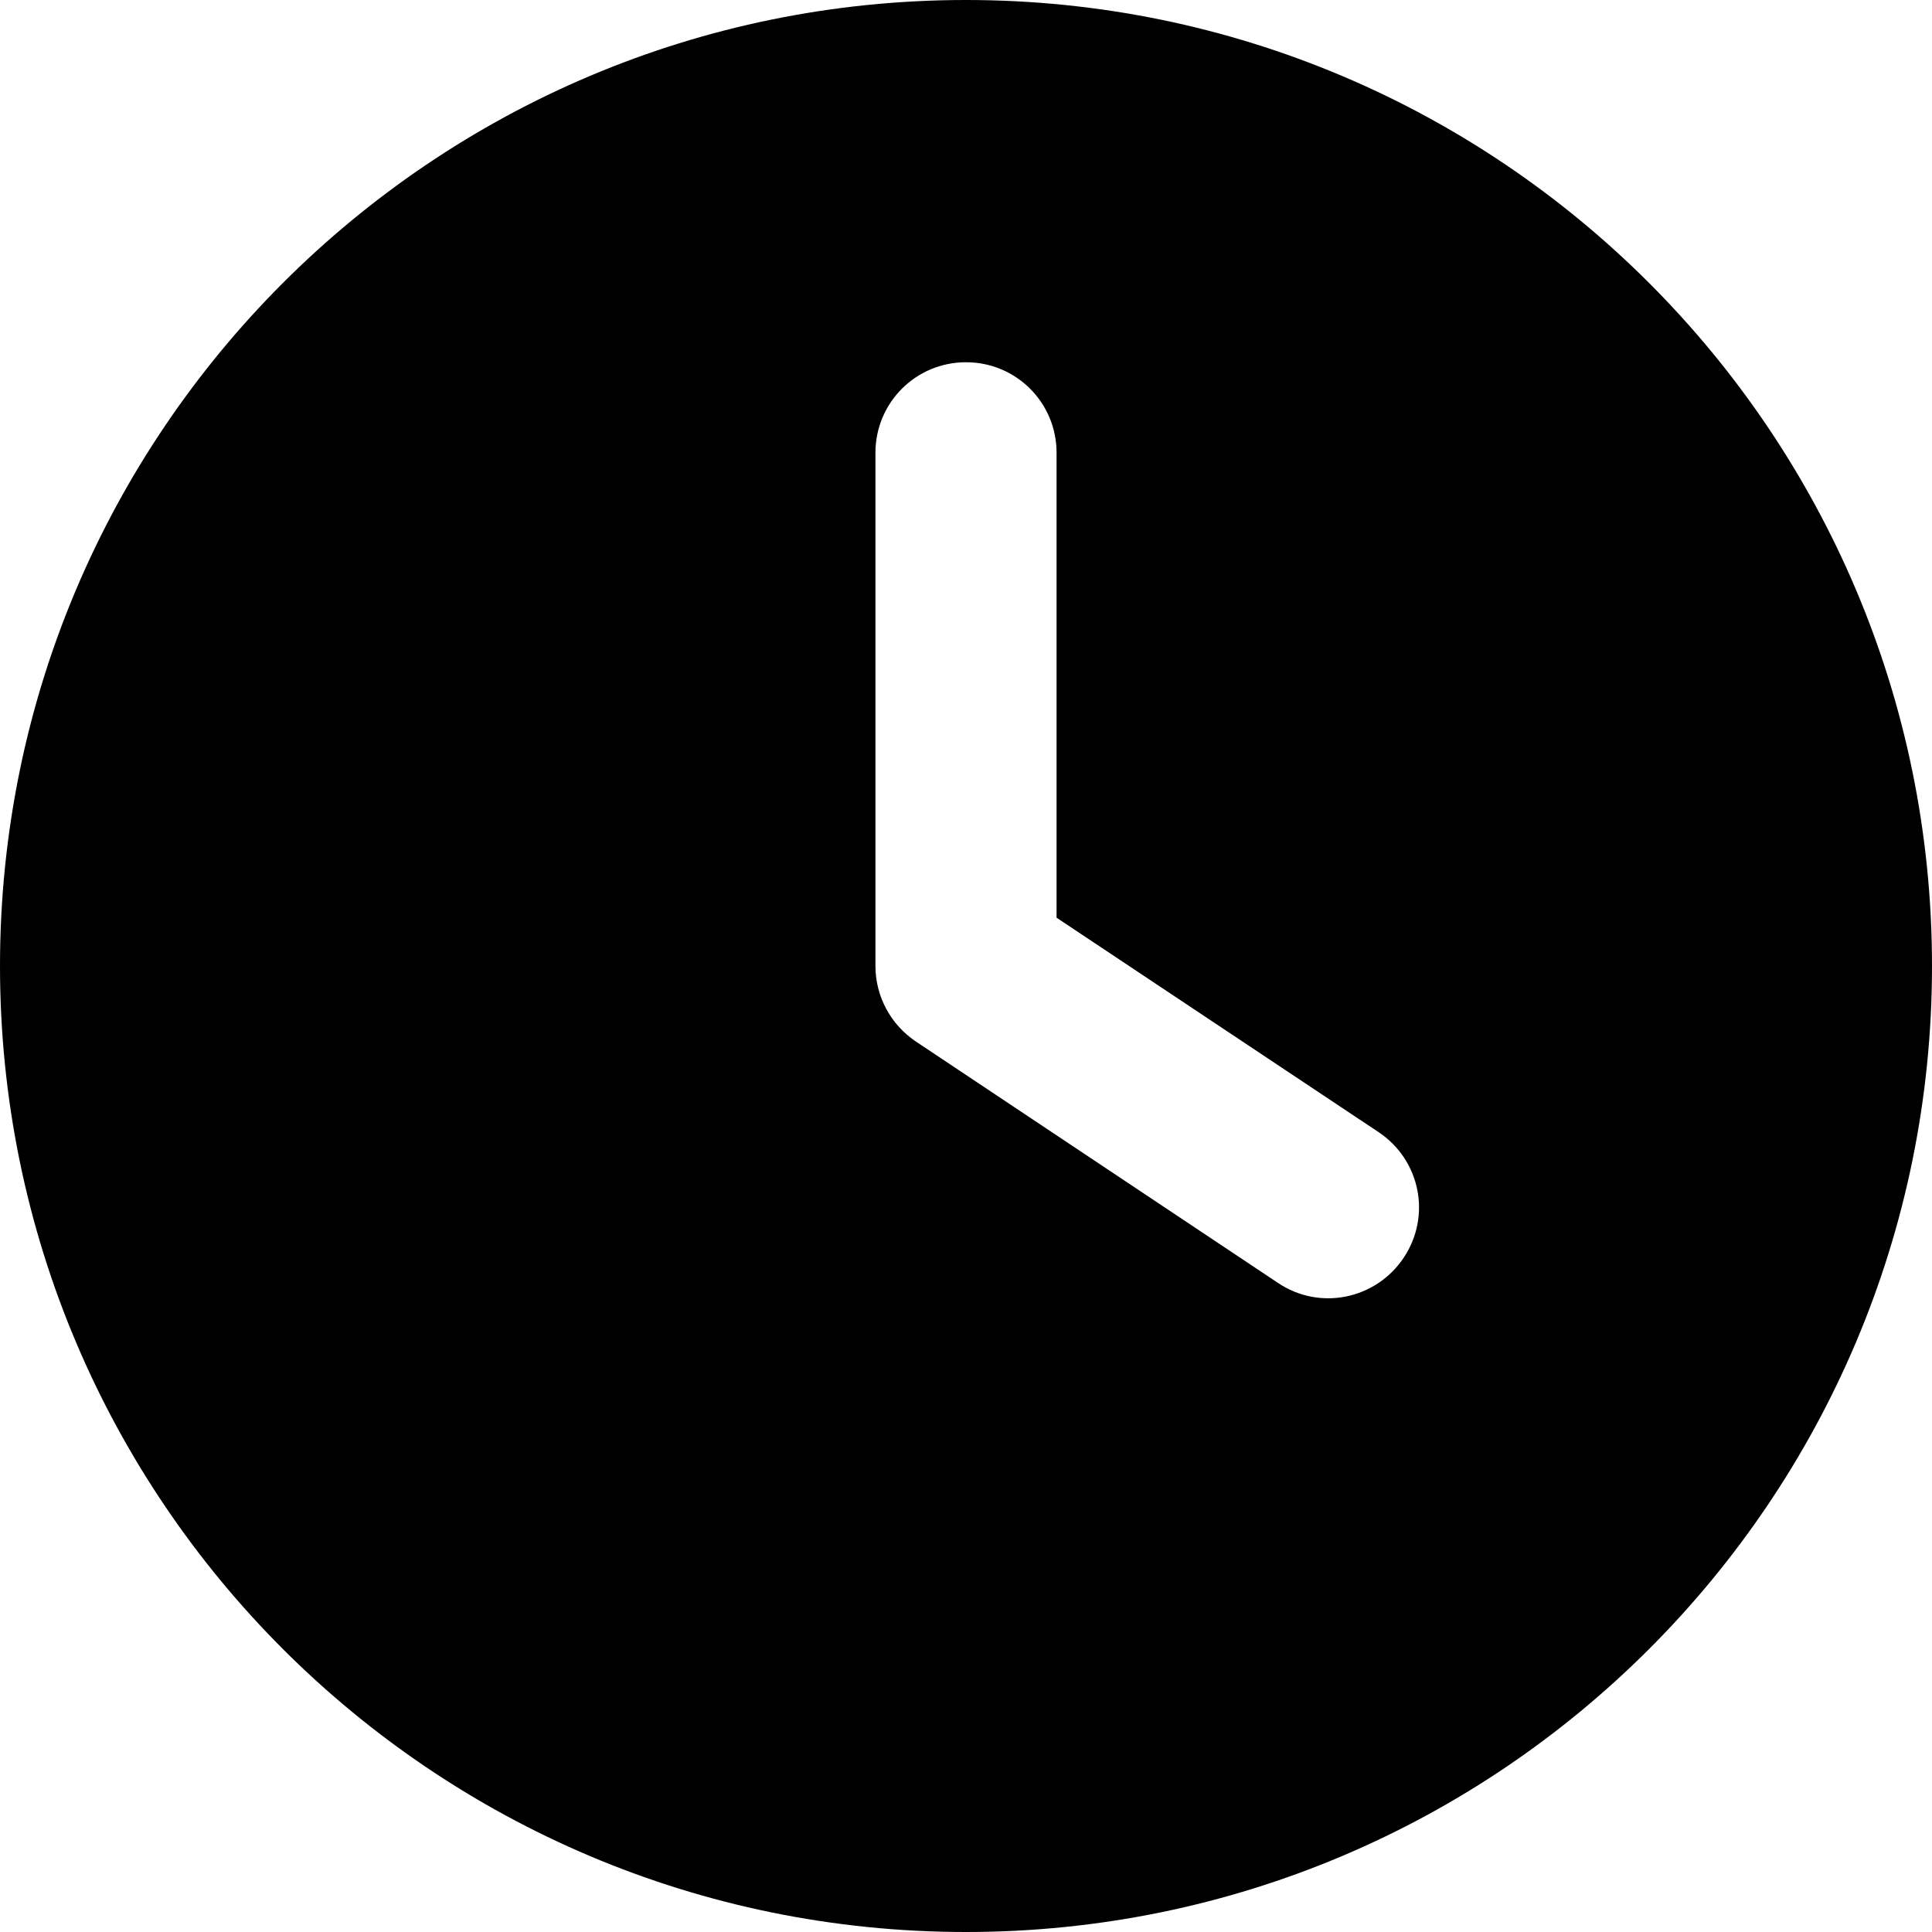
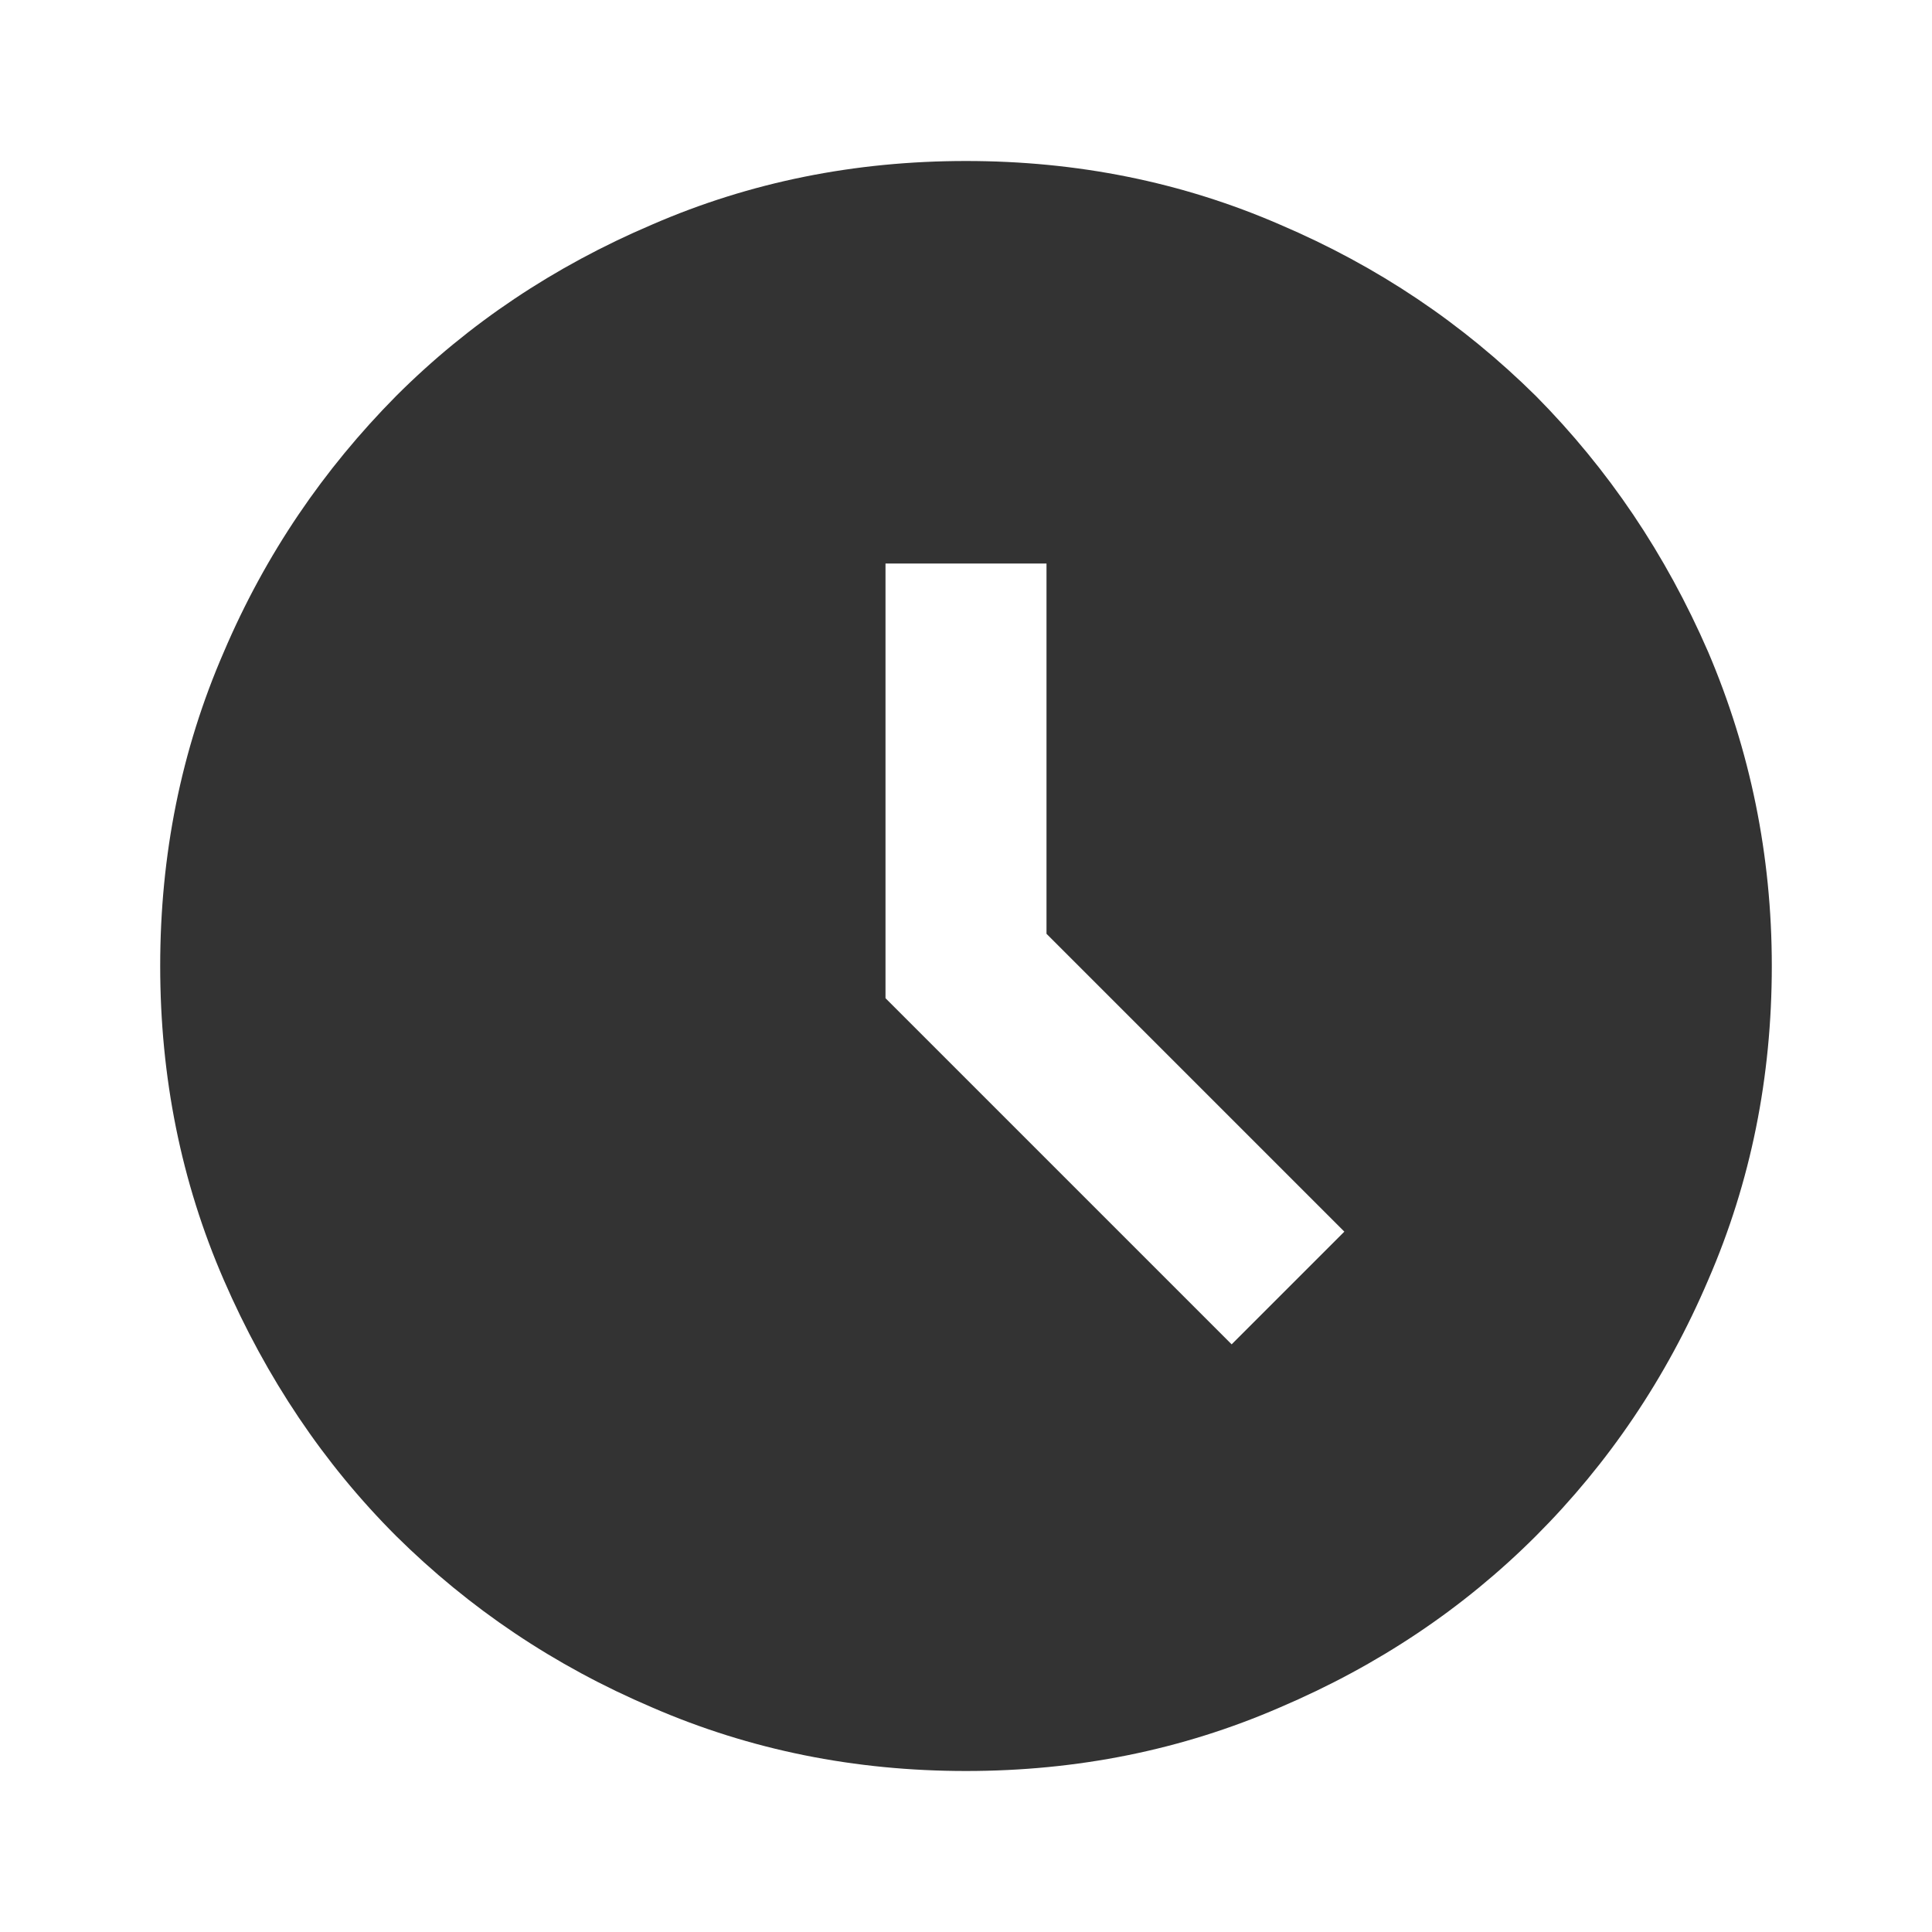
- <svg xmlns="http://www.w3.org/2000/svg" viewBox="0 0 512 512">
-   <path d="M256 0a256 256 0 1 1 0 512A256 256 0 1 1 256 0zM232 120V256c0 8 4 15.5 10.7 20l96 64c11 7.4 25.9 4.4 33.3-6.7s4.4-25.9-6.7-33.3L280 243.2V120c0-13.3-10.7-24-24-24s-24 10.7-24 24z" />
+ <svg xmlns="http://www.w3.org/2000/svg" id="Layer_1" data-name="Layer 1" viewBox="0 0 24 24">
+   <defs>
+     <style>
+       .cls-1 {
+         fill: #333;
+       }
+     </style>
+   </defs>
+   <path class="cls-1" d="M15.3,16.7l1.4-1.4-3.7-3.7v-4.6h-2v5.4l4.3,4.3ZM12,22c-1.38,0-2.68-.26-3.9-.79-1.22-.52-2.27-1.23-3.18-2.13-.9-.9-1.61-1.96-2.14-3.18-.53-1.22-.79-2.52-.79-3.9s.26-2.68.79-3.9c.52-1.22,1.24-2.27,2.14-3.18.9-.9,1.96-1.61,3.18-2.13,1.22-.53,2.52-.79,3.9-.79s2.68.26,3.9.79c1.22.52,2.27,1.23,3.18,2.13.9.91,1.61,1.96,2.14,3.18.52,1.22.79,2.52.79,3.9s-.26,2.68-.79,3.9c-.52,1.22-1.24,2.28-2.14,3.18-.9.9-1.96,1.61-3.18,2.13-1.22.53-2.52.79-3.9.79Z" />
</svg>
